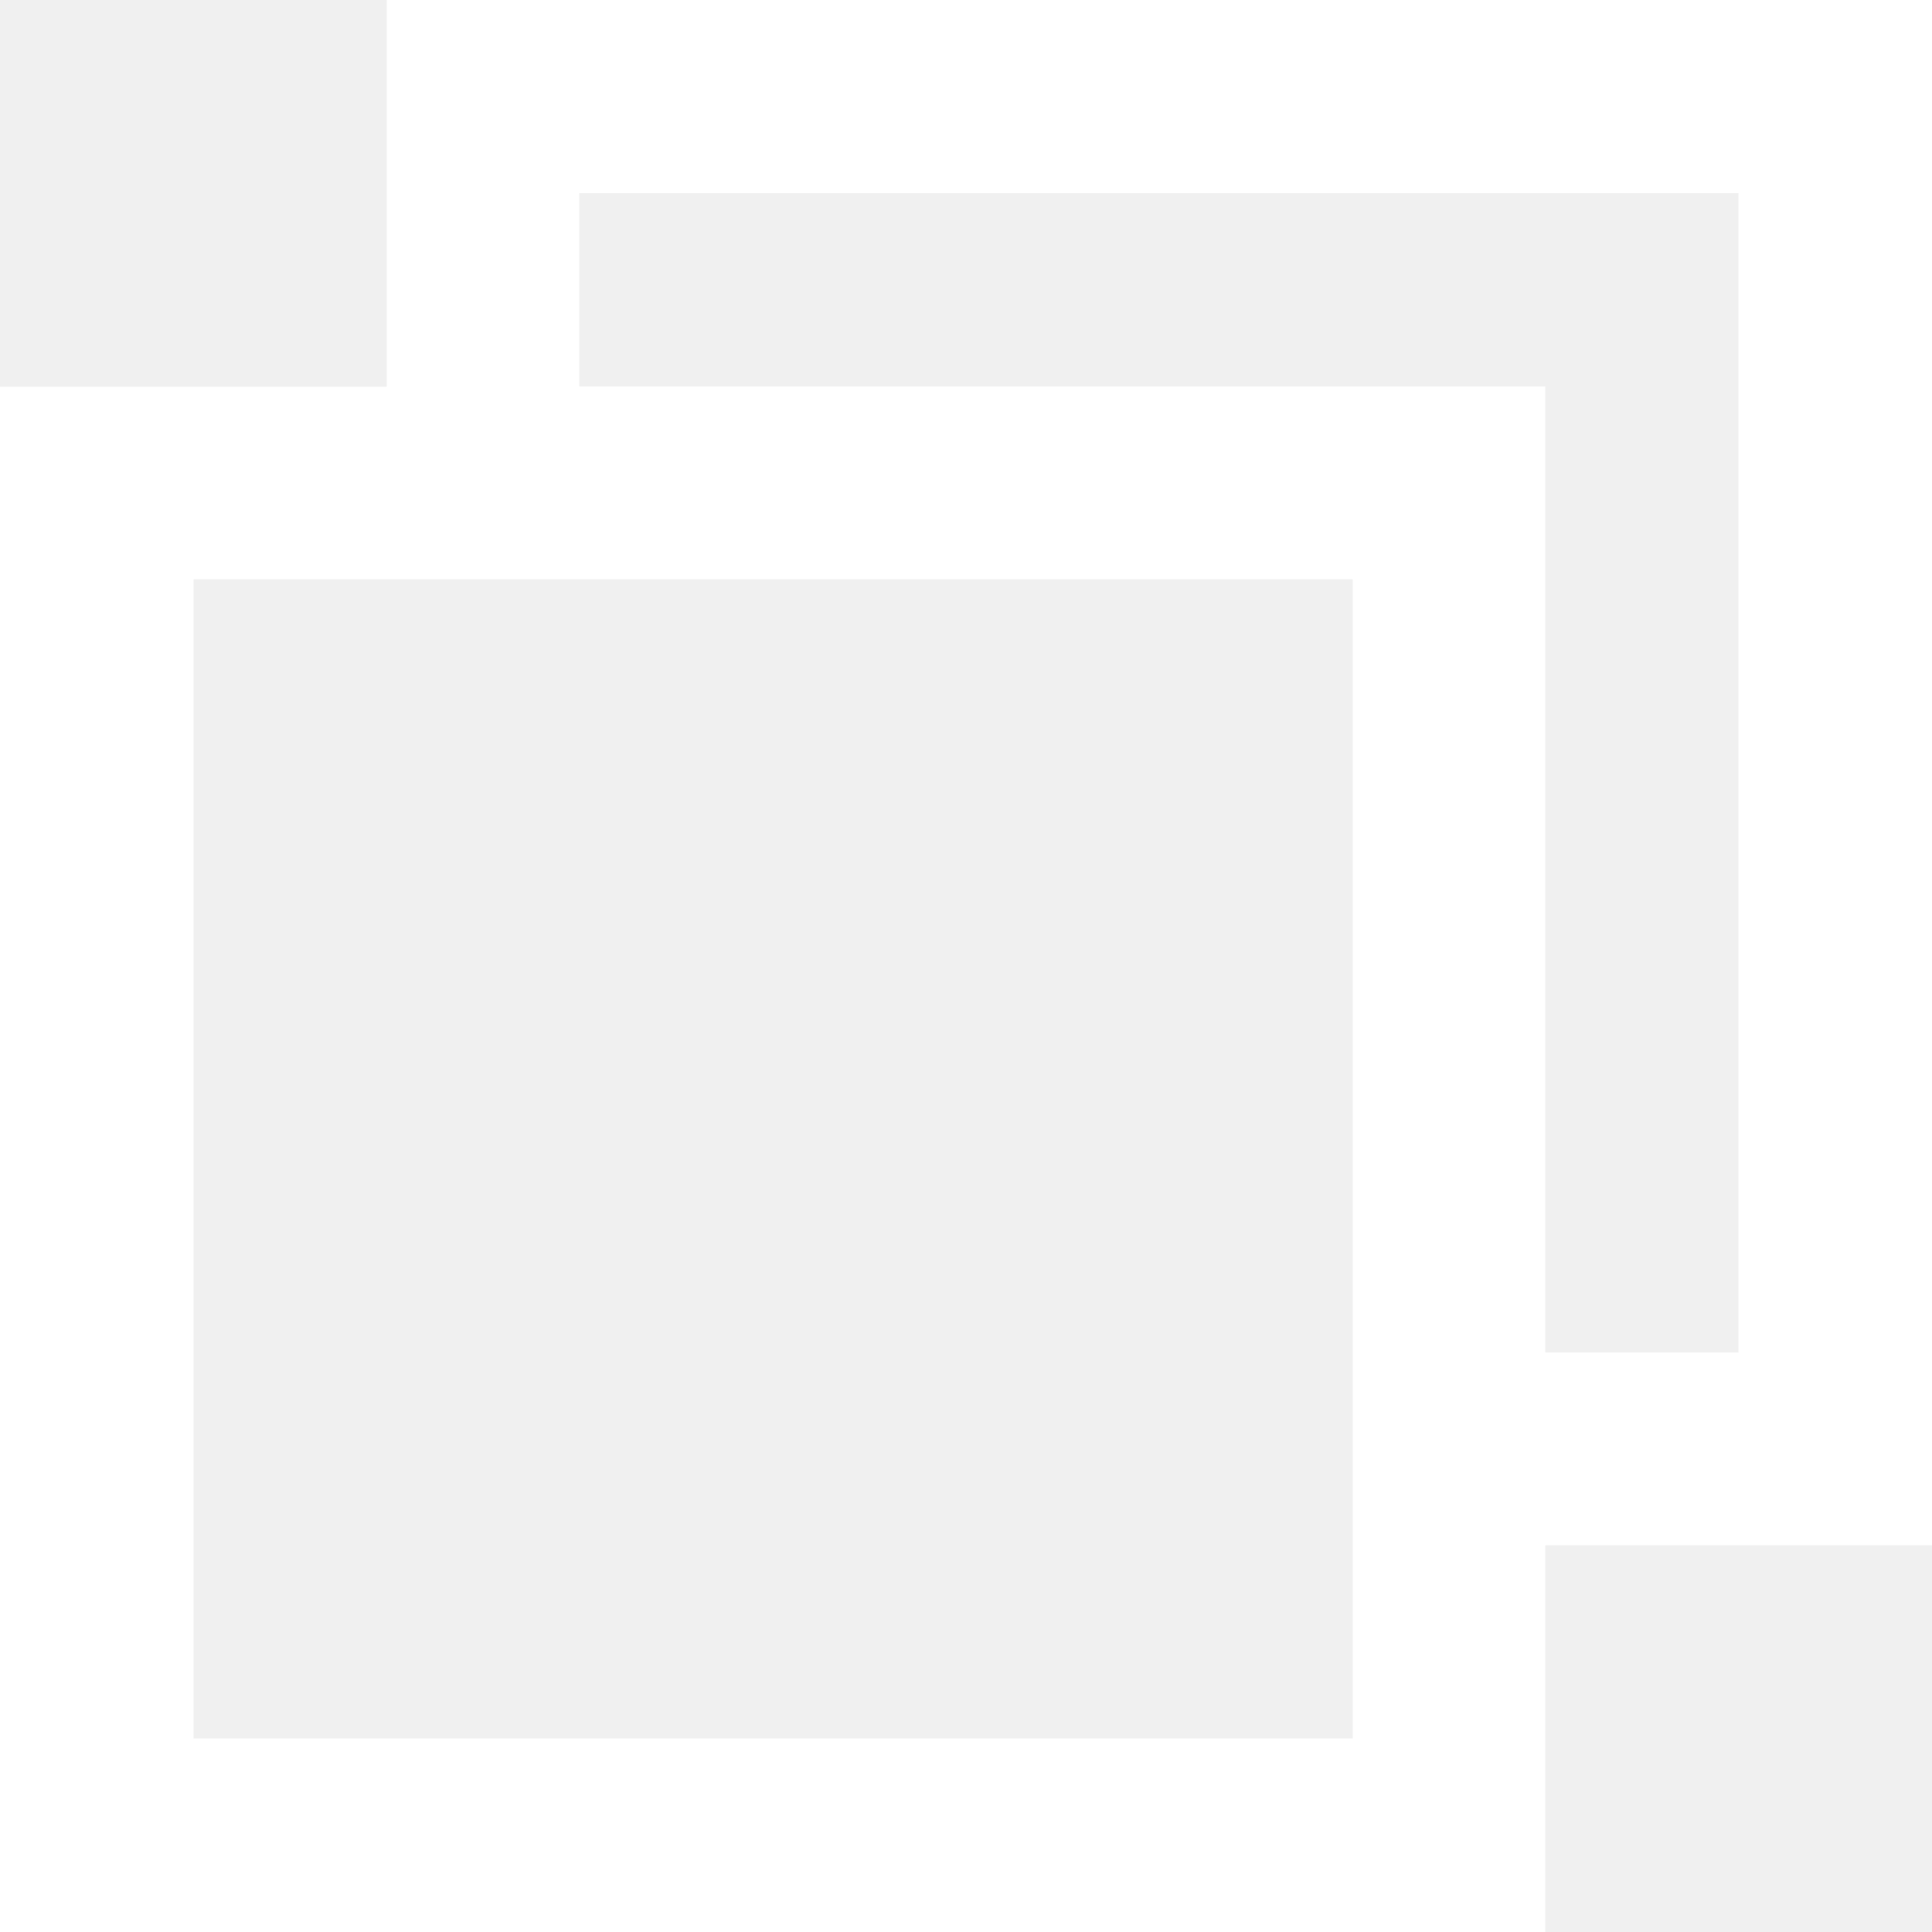
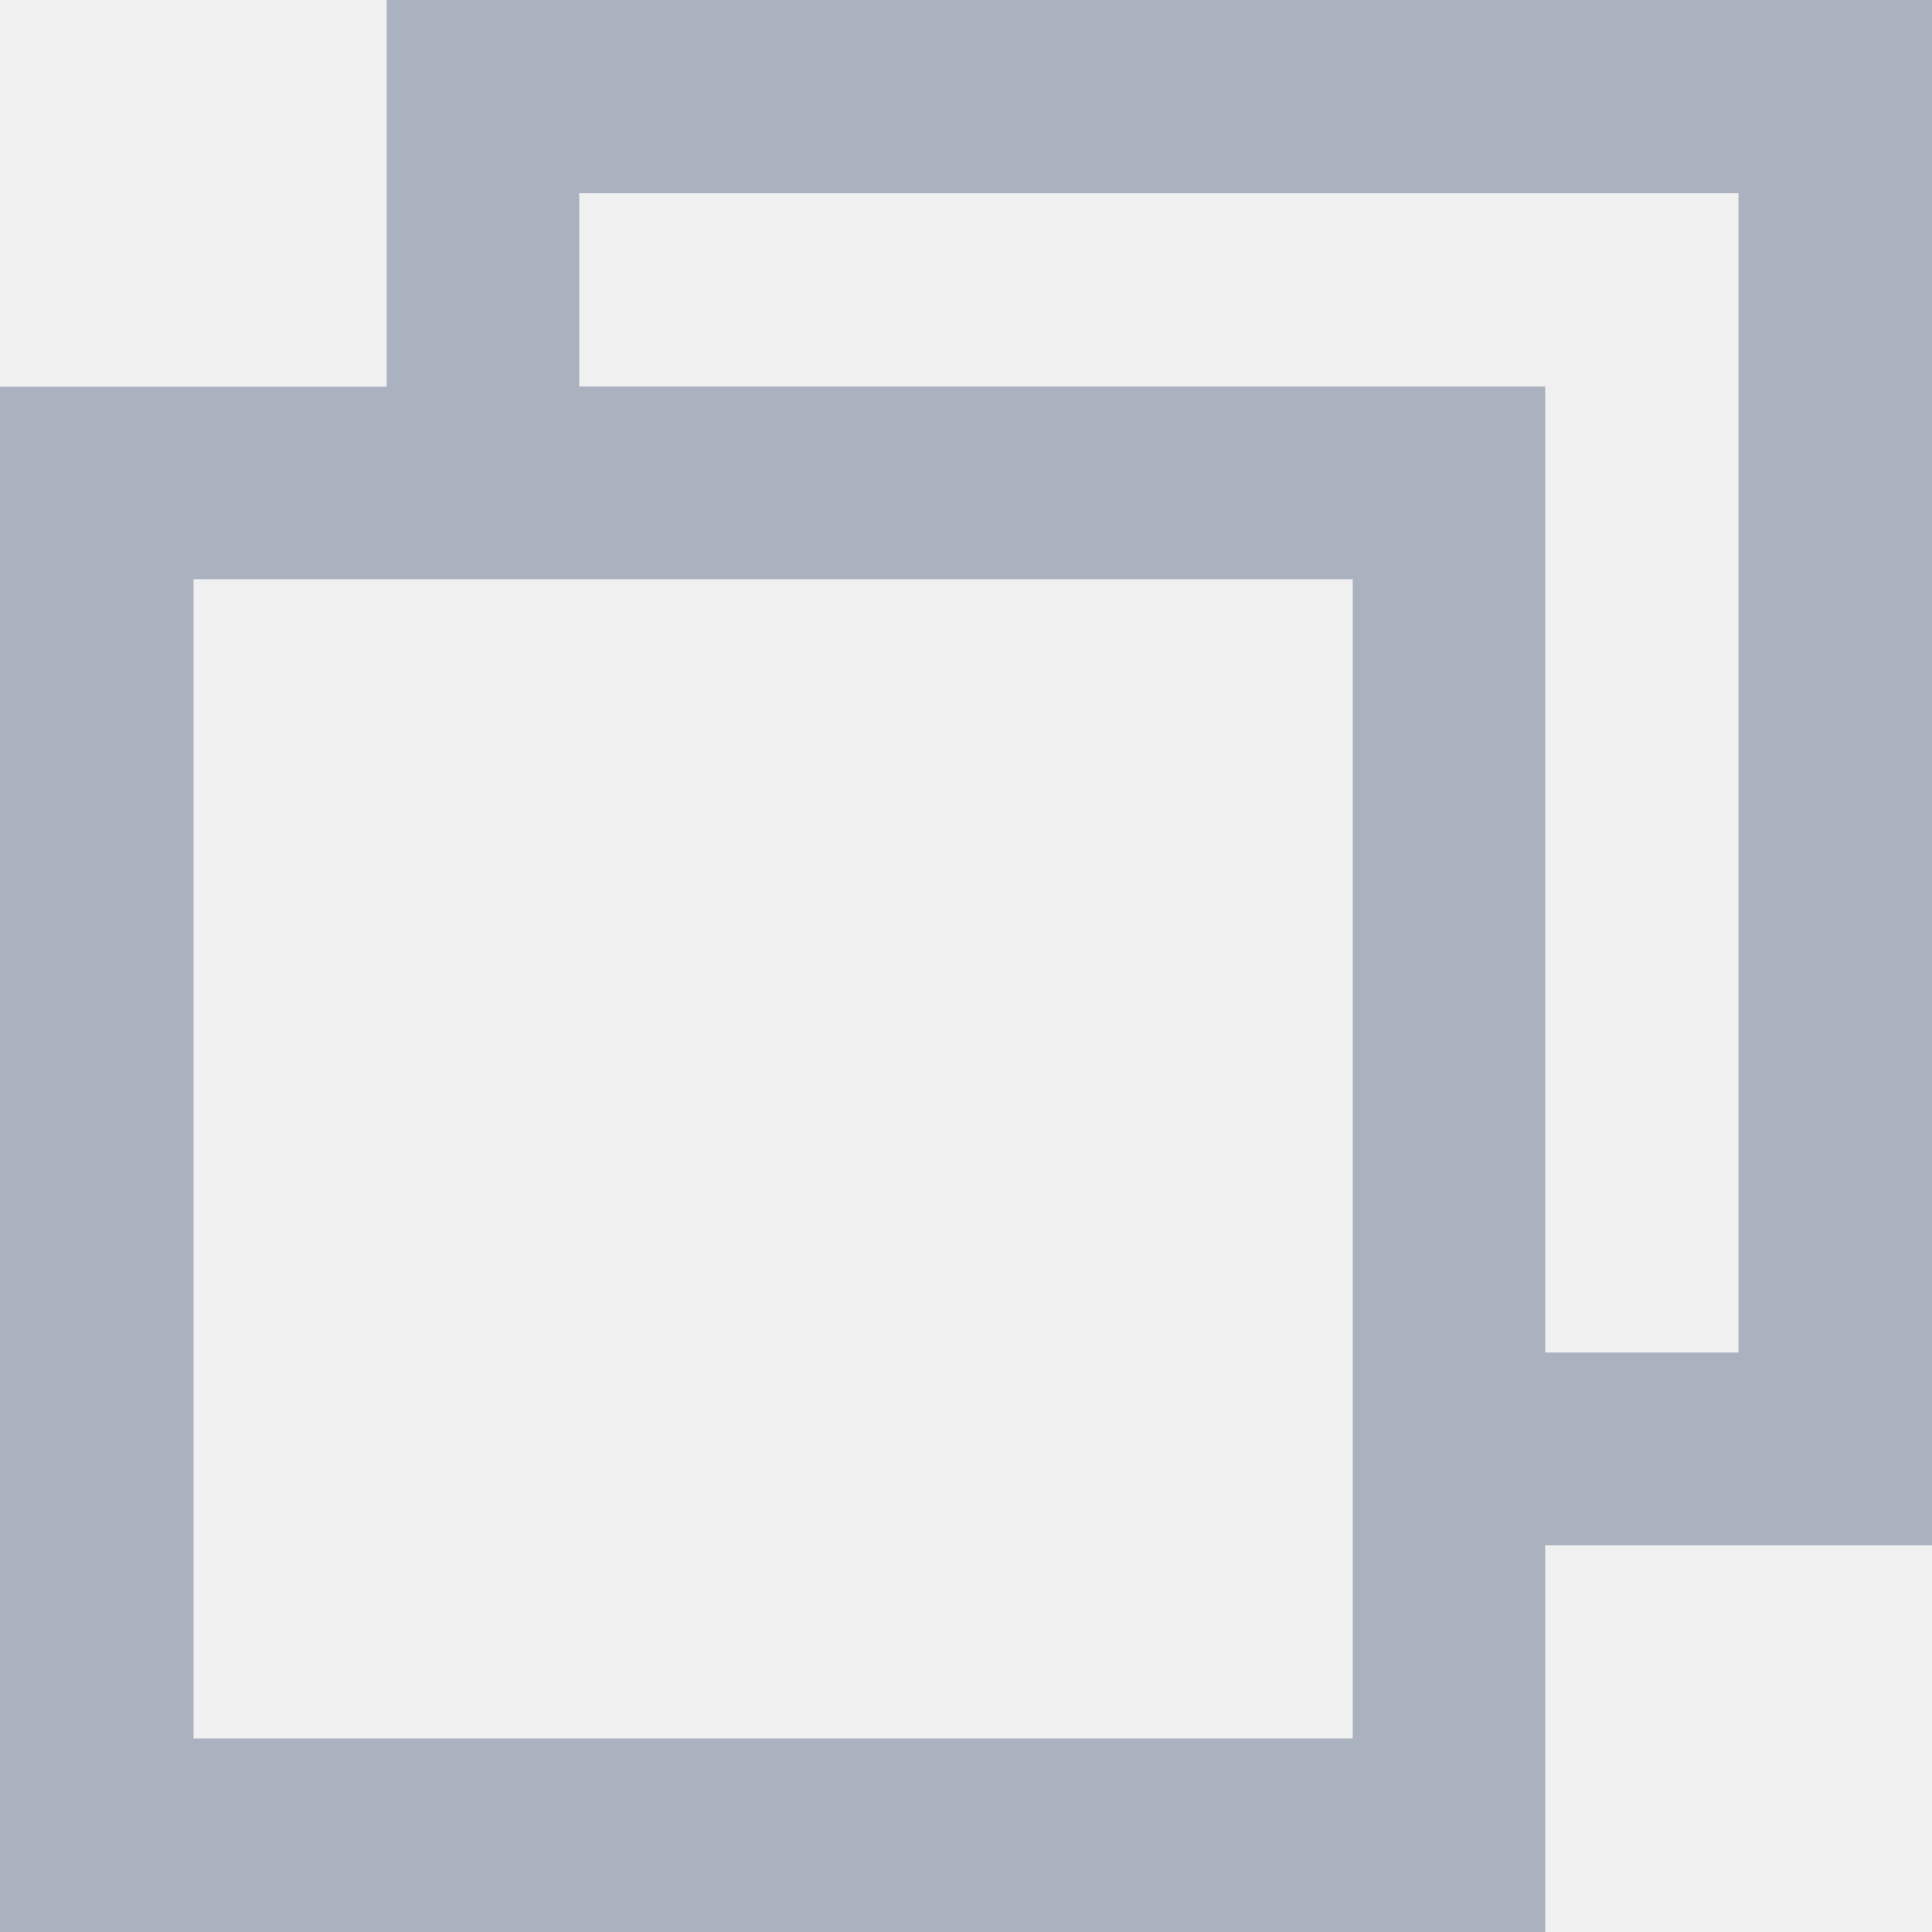
<svg xmlns="http://www.w3.org/2000/svg" width="11" height="11" viewBox="0 0 11 11" fill="none">
-   <path d="M11 8.798H8.798V11H0V2.202h2.202V0H11v8.798zm-3.298-5.5h-6.6v6.6h6.6v-6.6zM9.9 1.1H3.298v1.101h5.5v5.5h1.1v-6.6z" fill="#fff" />
+   <path d="M11 8.798H8.798V11H0V2.202h2.202V0H11v8.798zm-3.298-5.5h-6.6v6.6h6.6v-6.6zM9.9 1.1H3.298v1.101h5.5v5.5h1.1v-6.6z" fill="#ABB2BF" />
</svg>
